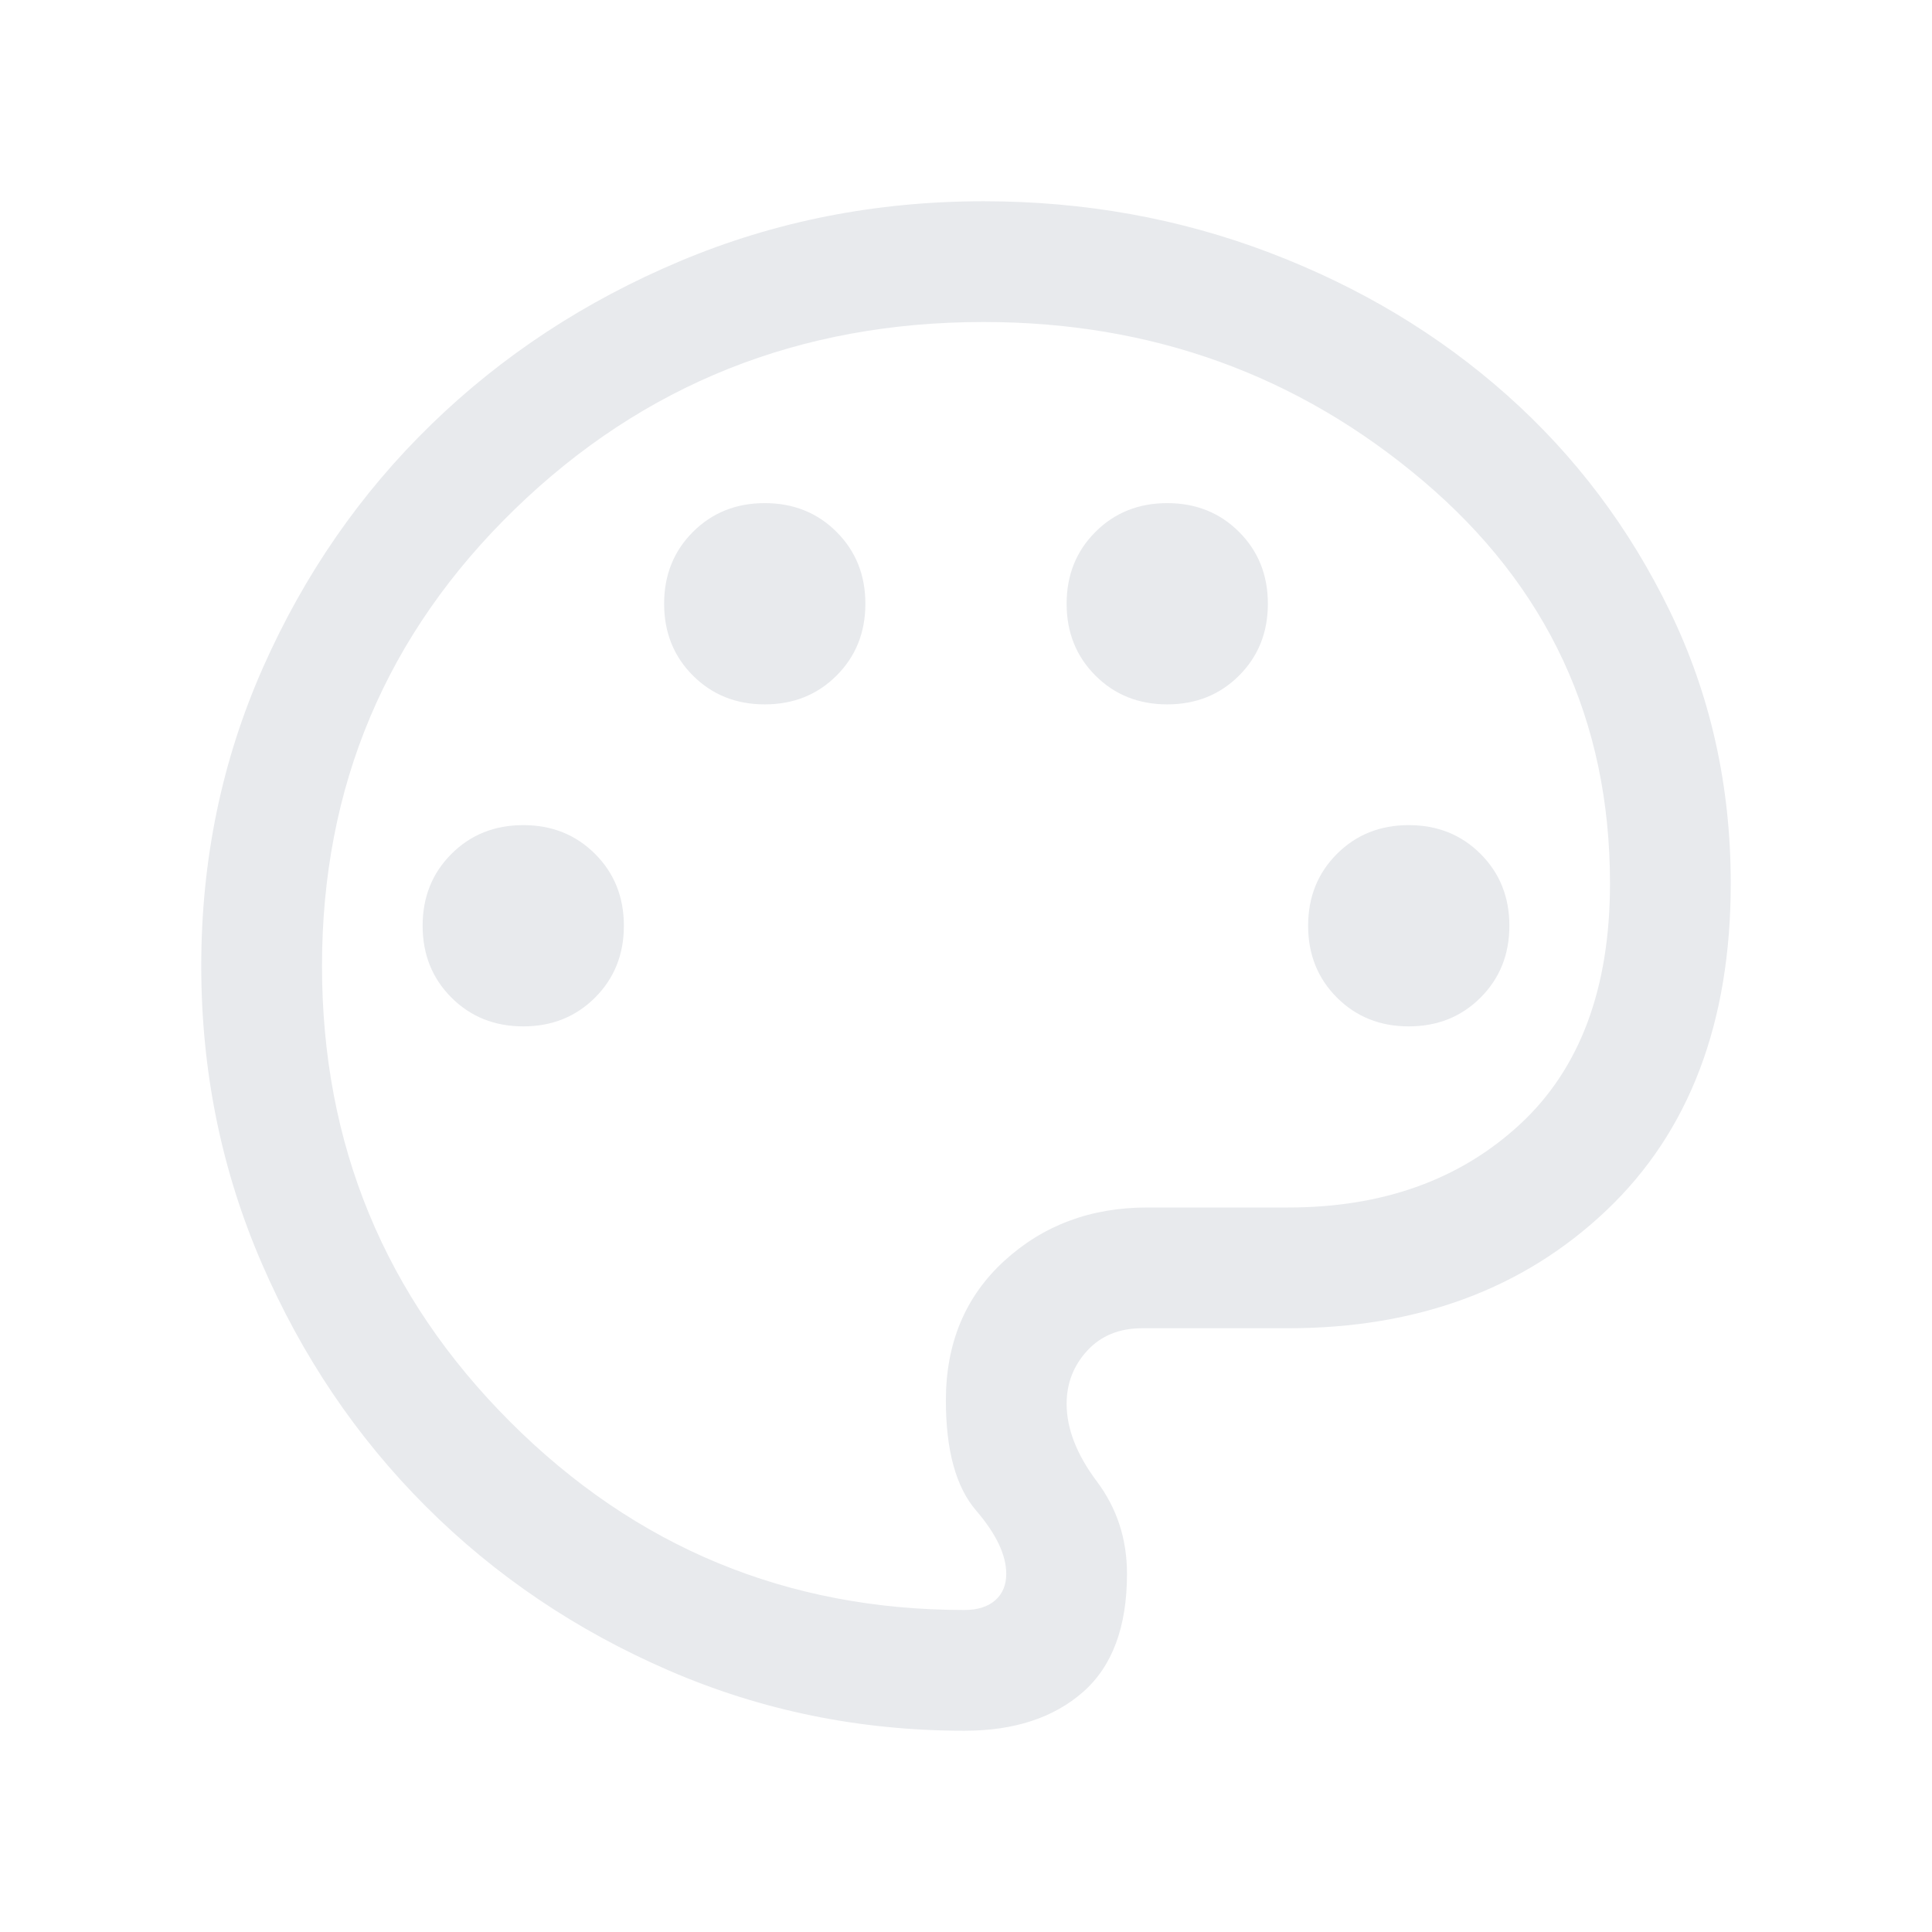
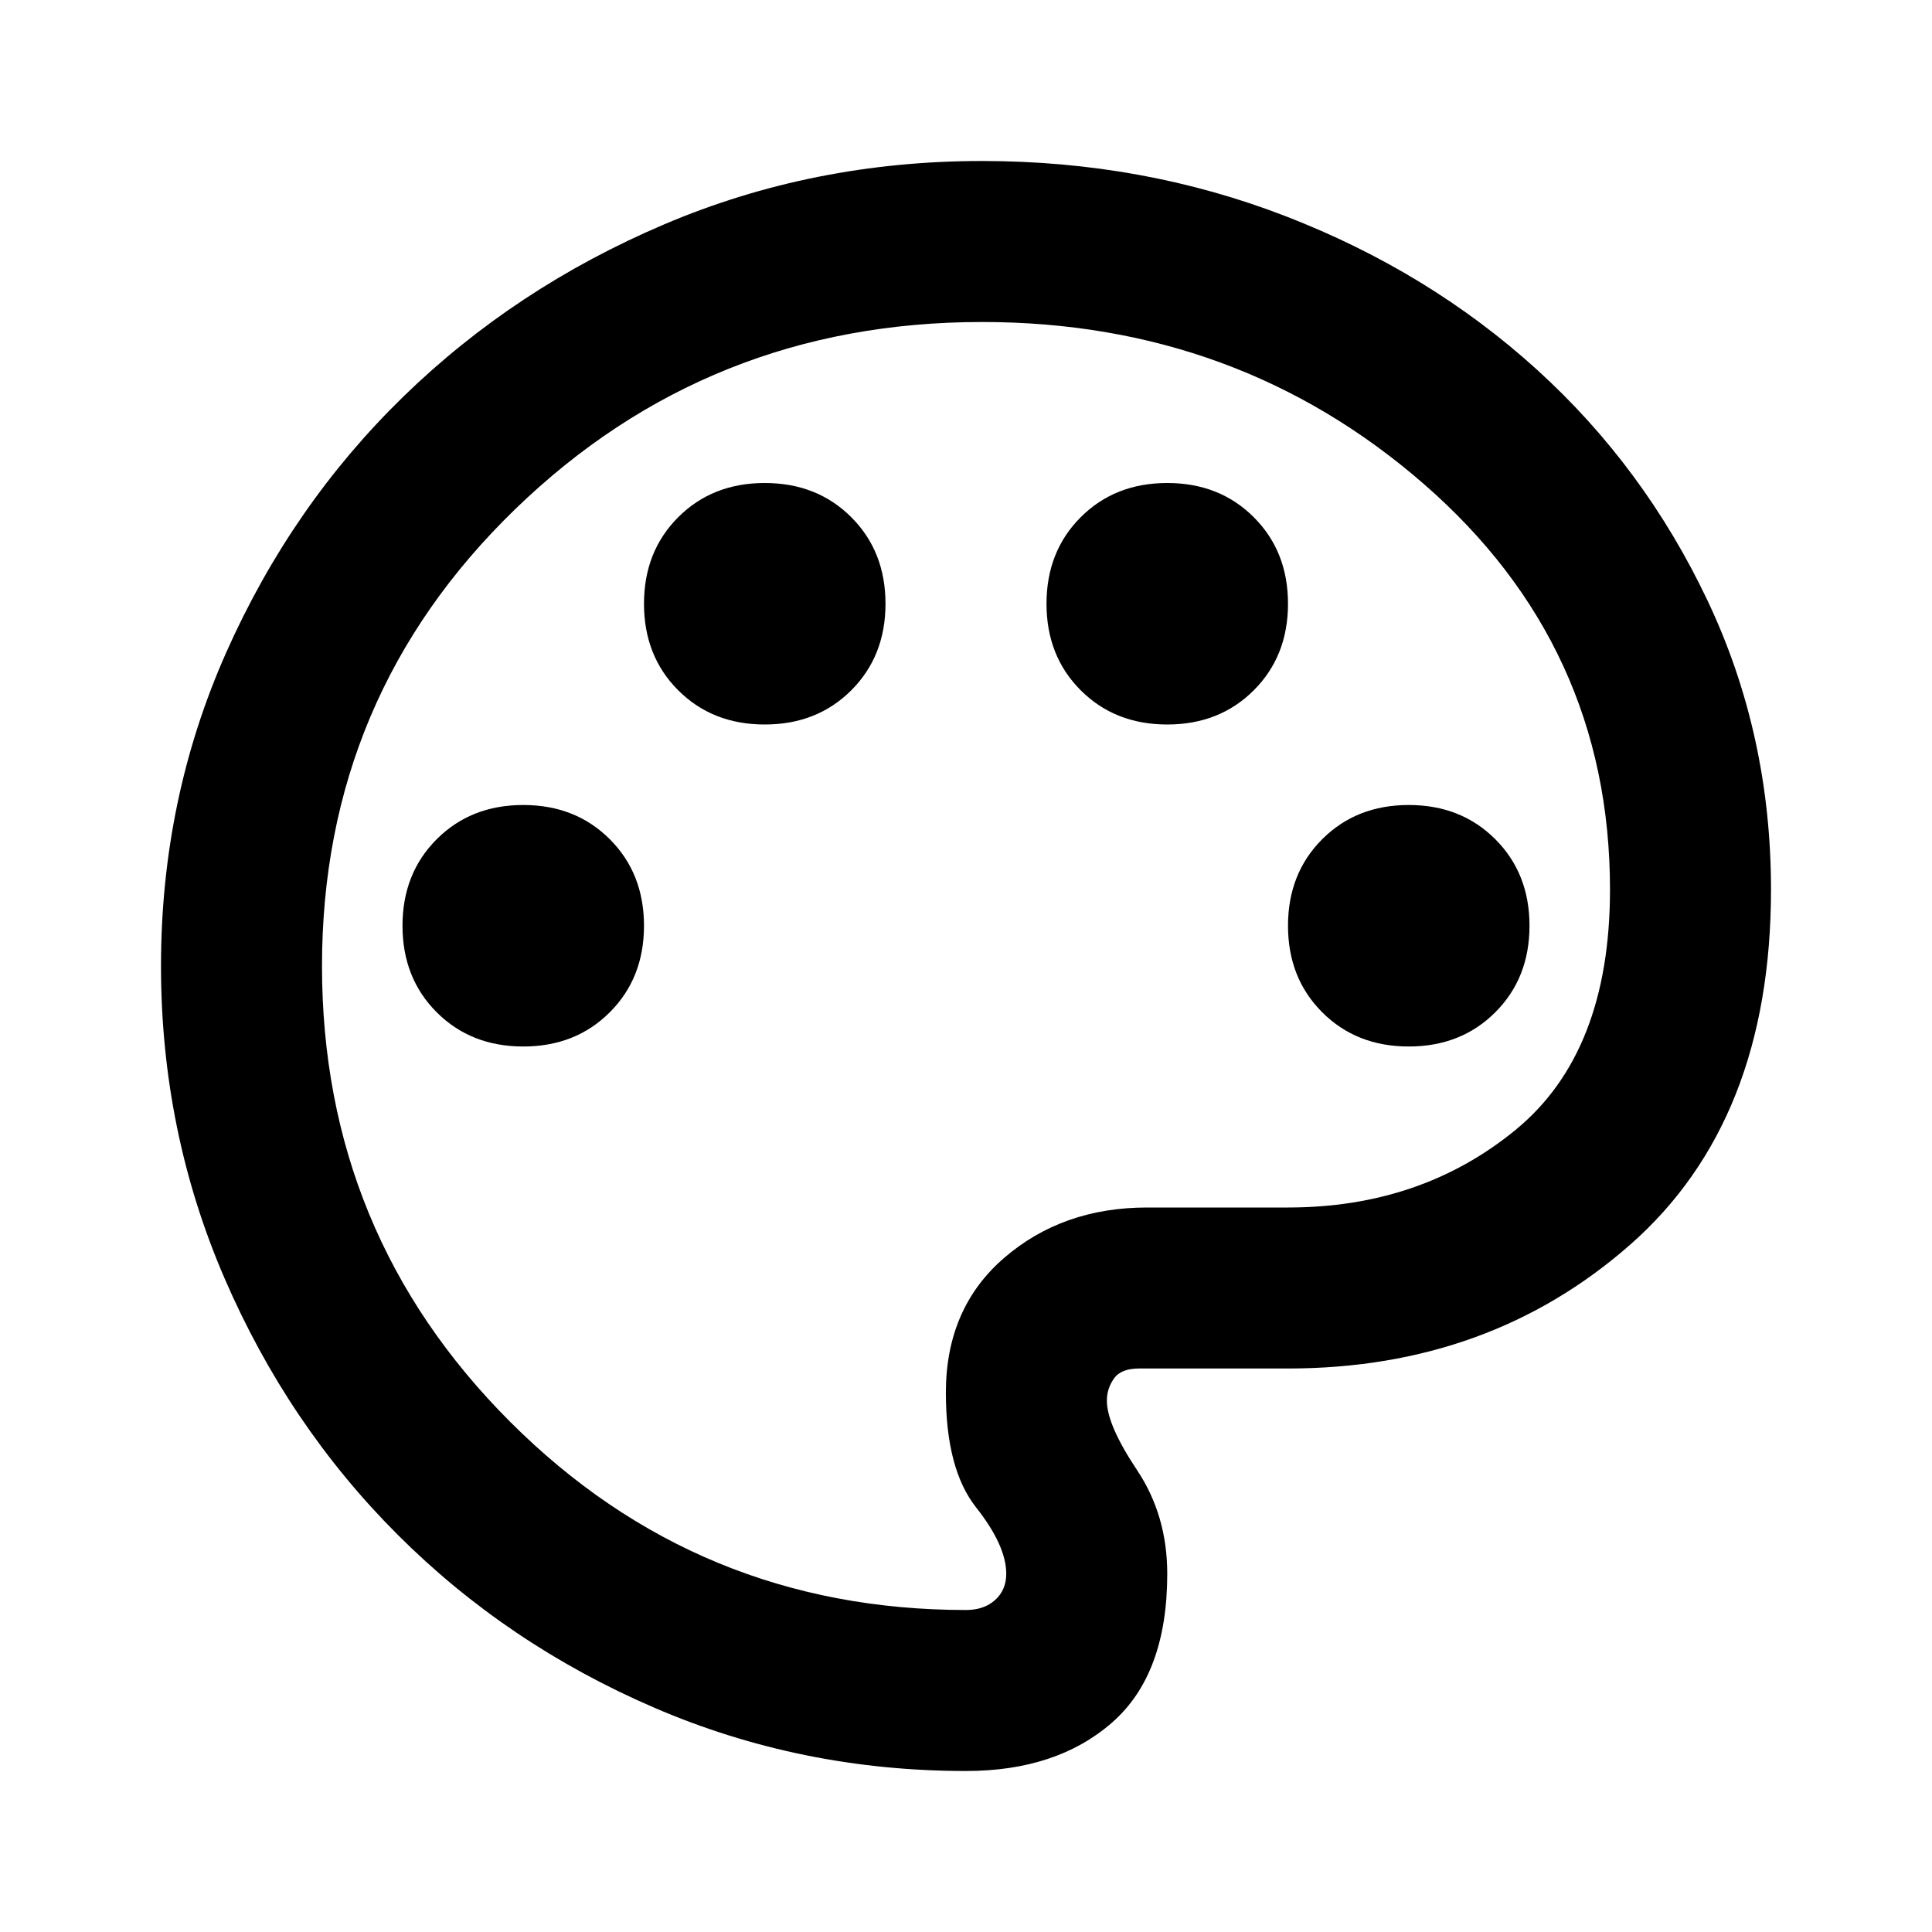
- <svg xmlns="http://www.w3.org/2000/svg" height="24px" viewBox="0 -960 960 960" width="24px" fill="#e8eaed">
-   <path d="M479.23-100q-77.77 0-146.92-29.96-69.16-29.96-120.77-81.58-51.62-51.61-81.58-120.96T100-480q0-79.15 30.77-148.5t83.58-120.65q52.8-51.31 123.54-81.08Q408.62-860 488.77-860q75 0 142.15 25.58 67.16 25.58 117.96 70.81 50.81 45.23 80.96 107.5Q860-593.85 860-521.08q0 103.85-61.73 162.46Q736.54-300 640-300h-72.46q-17.08 0-27.31 11.15Q530-277.69 530-262.46q0 18.54 15 38.54T560-178q0 39.61-21.92 58.81Q516.15-100 479.23-100Zm.77-380Zm-220 30q21.38 0 35.69-14.31Q310-478.62 310-500q0-21.38-14.31-35.69Q281.38-550 260-550q-21.38 0-35.69 14.31Q210-521.38 210-500q0 21.38 14.31 35.69Q238.62-450 260-450Zm120-160q21.38 0 35.69-14.31Q430-638.62 430-660q0-21.38-14.31-35.69Q401.38-710 380-710q-21.38 0-35.69 14.31Q330-681.38 330-660q0 21.38 14.31 35.69Q358.62-610 380-610Zm200 0q21.38 0 35.69-14.31Q630-638.62 630-660q0-21.38-14.31-35.69Q601.38-710 580-710q-21.38 0-35.69 14.31Q530-681.38 530-660q0 21.38 14.31 35.69Q558.62-610 580-610Zm120 160q21.38 0 35.69-14.31Q750-478.62 750-500q0-21.38-14.31-35.69Q721.38-550 700-550q-21.38 0-35.69 14.31Q650-521.38 650-500q0 21.38 14.31 35.69Q678.62-450 700-450ZM479.23-160q9.77 0 15.27-4.81T500-178q0-14-15-31.46t-15-54.69q0-42.77 29-69.31T570-360h70q70.62 0 115.31-41.38Q800-442.77 800-521.08q0-121.38-93.08-200.15Q613.85-800 488.77-800q-137.15 0-232.96 93T160-480q0 133 93.5 226.5T479.23-160Z" />
+ <svg xmlns="http://www.w3.org/2000/svg" height="24px" viewBox="0 -960 960 960" width="24px" fill="#000000">
+   <path d="M480-80q-82 0-155-31.5t-127.5-86Q143-252 111.5-325T80-480q0-83 32.5-156t88-127Q256-817 330-848.5T488-880q80 0 151 27.5t124.5 76q53.5 48.5 85 115T880-518q0 115-70 176.5T640-280h-74q-9 0-12.5 5t-3.5 11q0 12 15 34.5t15 51.5q0 50-27.5 74T480-80Zm0-400Zm-220 40q26 0 43-17t17-43q0-26-17-43t-43-17q-26 0-43 17t-17 43q0 26 17 43t43 17Zm120-160q26 0 43-17t17-43q0-26-17-43t-43-17q-26 0-43 17t-17 43q0 26 17 43t43 17Zm200 0q26 0 43-17t17-43q0-26-17-43t-43-17q-26 0-43 17t-17 43q0 26 17 43t43 17Zm120 160q26 0 43-17t17-43q0-26-17-43t-43-17q-26 0-43 17t-17 43q0 26 17 43t43 17ZM480-160q9 0 14.5-5t5.5-13q0-14-15-33t-15-57q0-42 29-67t71-25h70q66 0 113-38.5T800-518q0-121-92.5-201.5T488-800q-136 0-232 93t-96 227q0 133 93.5 226.5T480-160Z" />
</svg>
